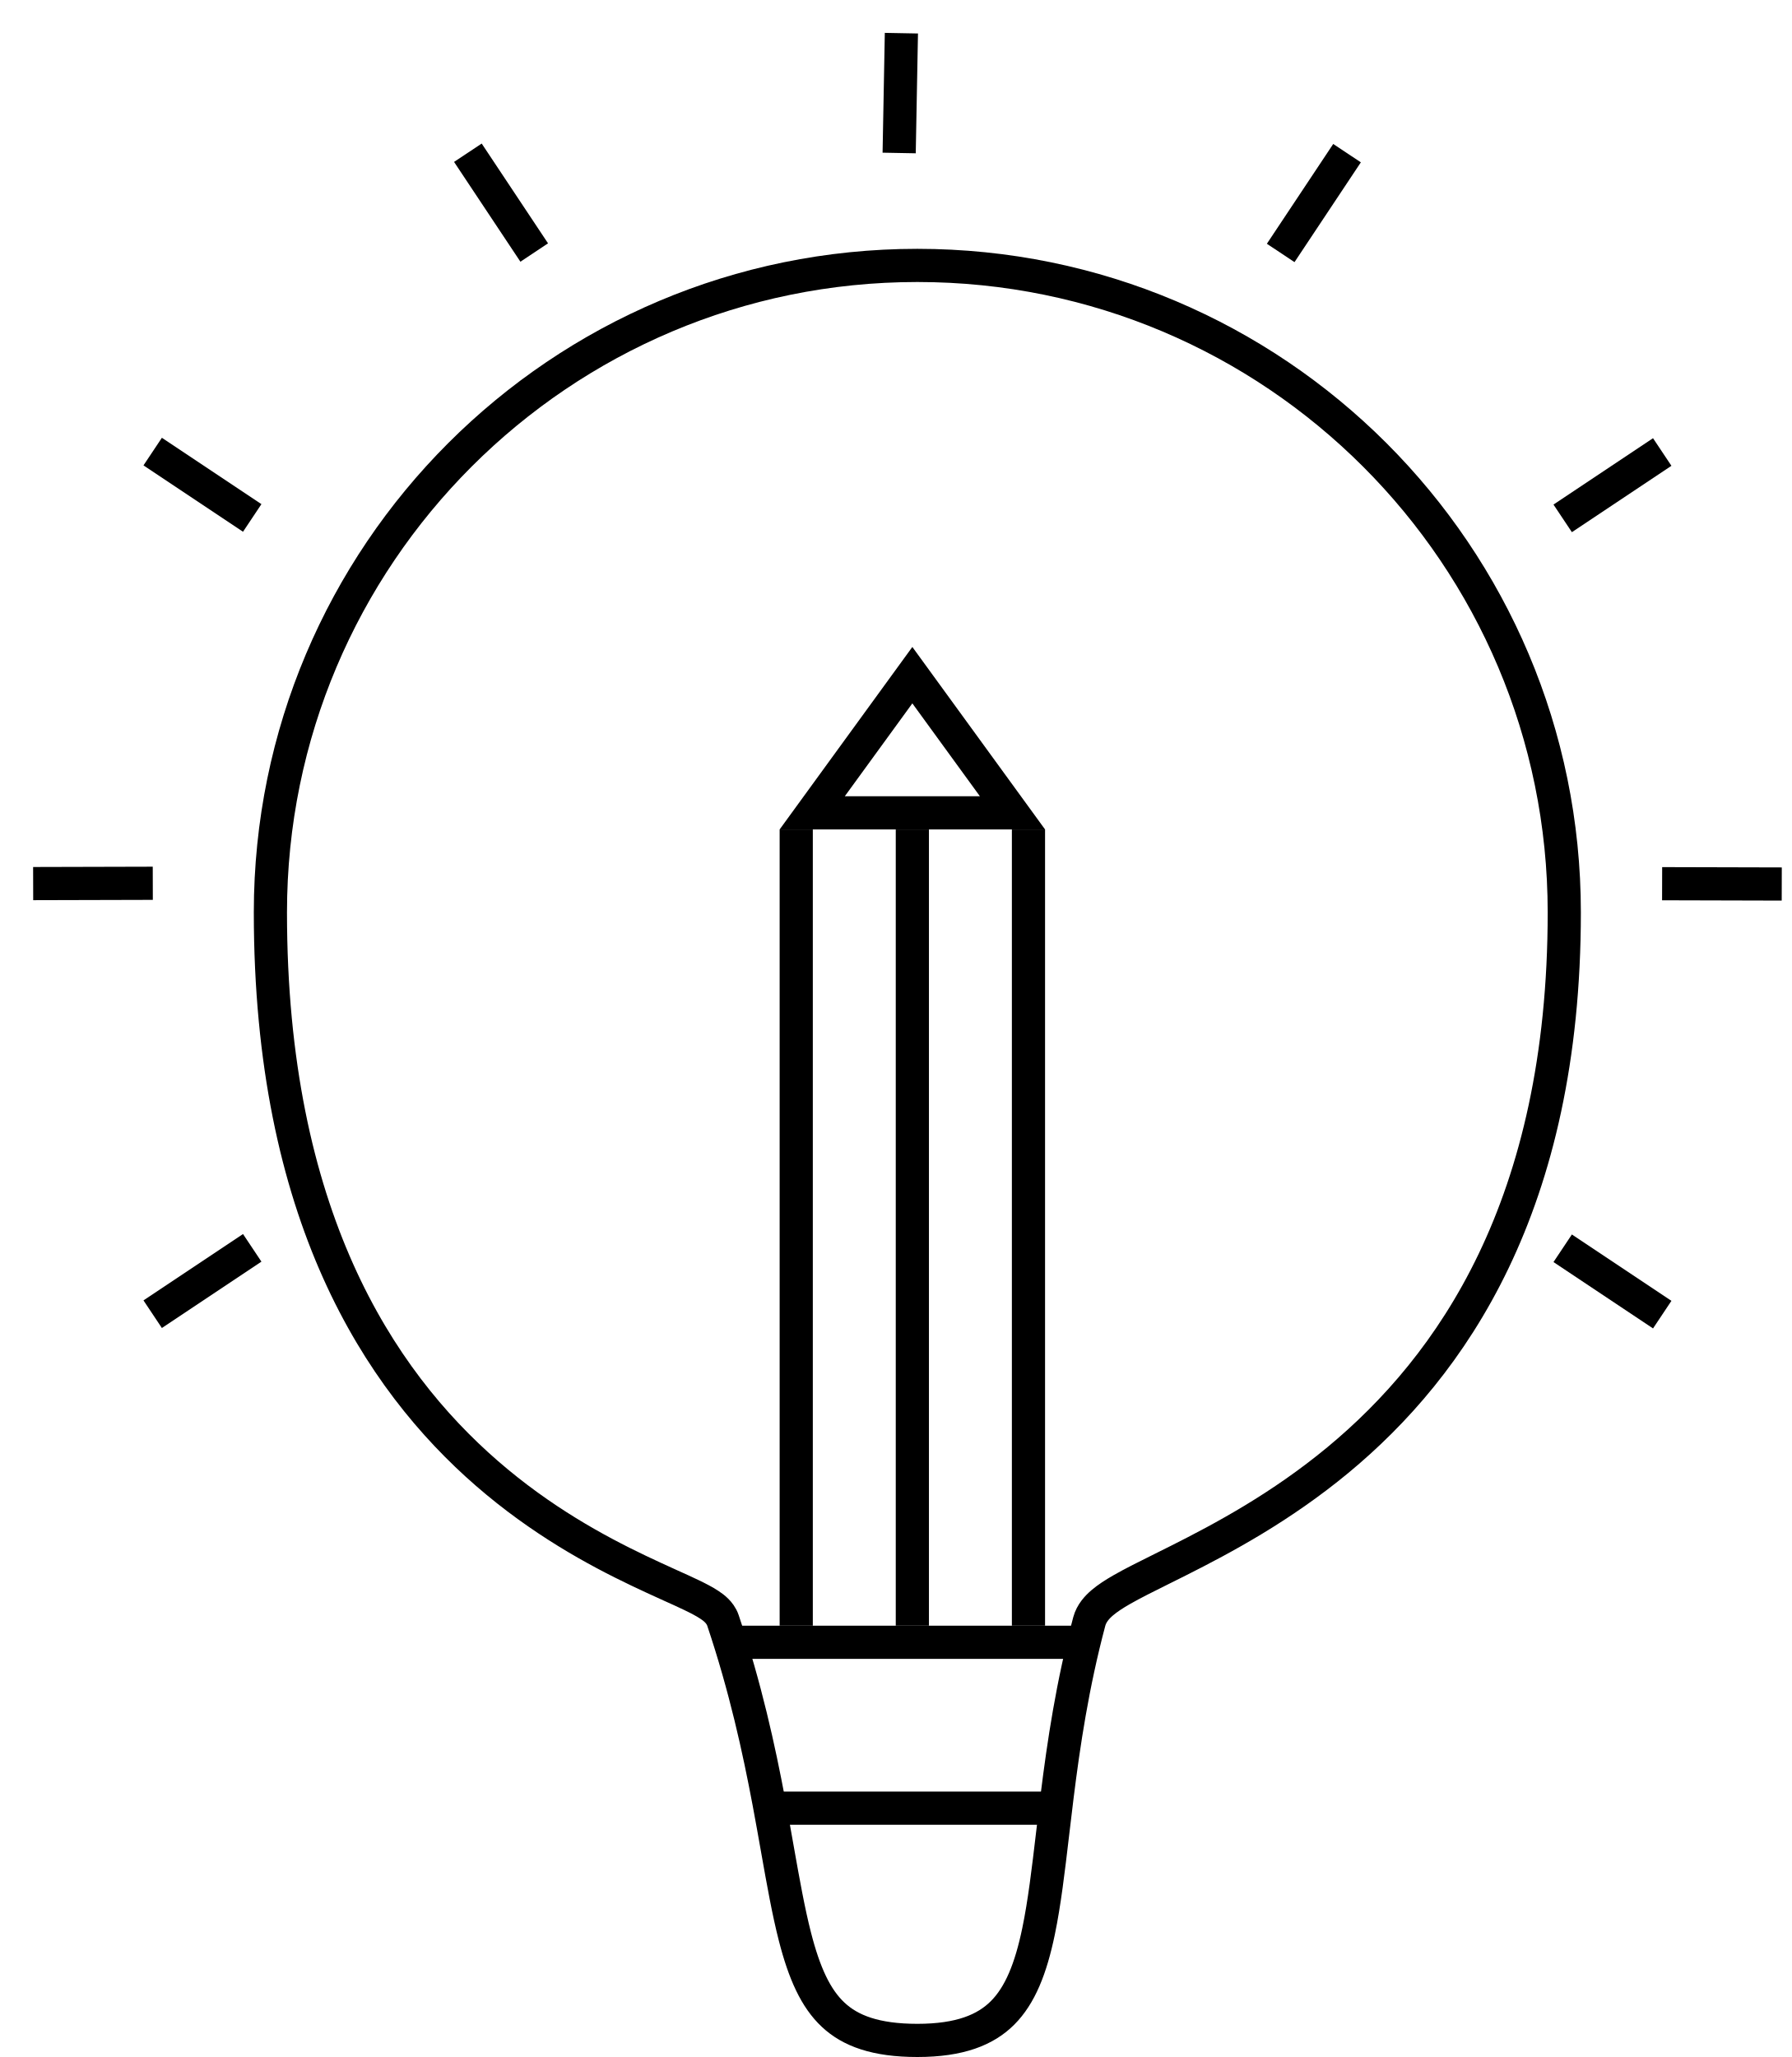
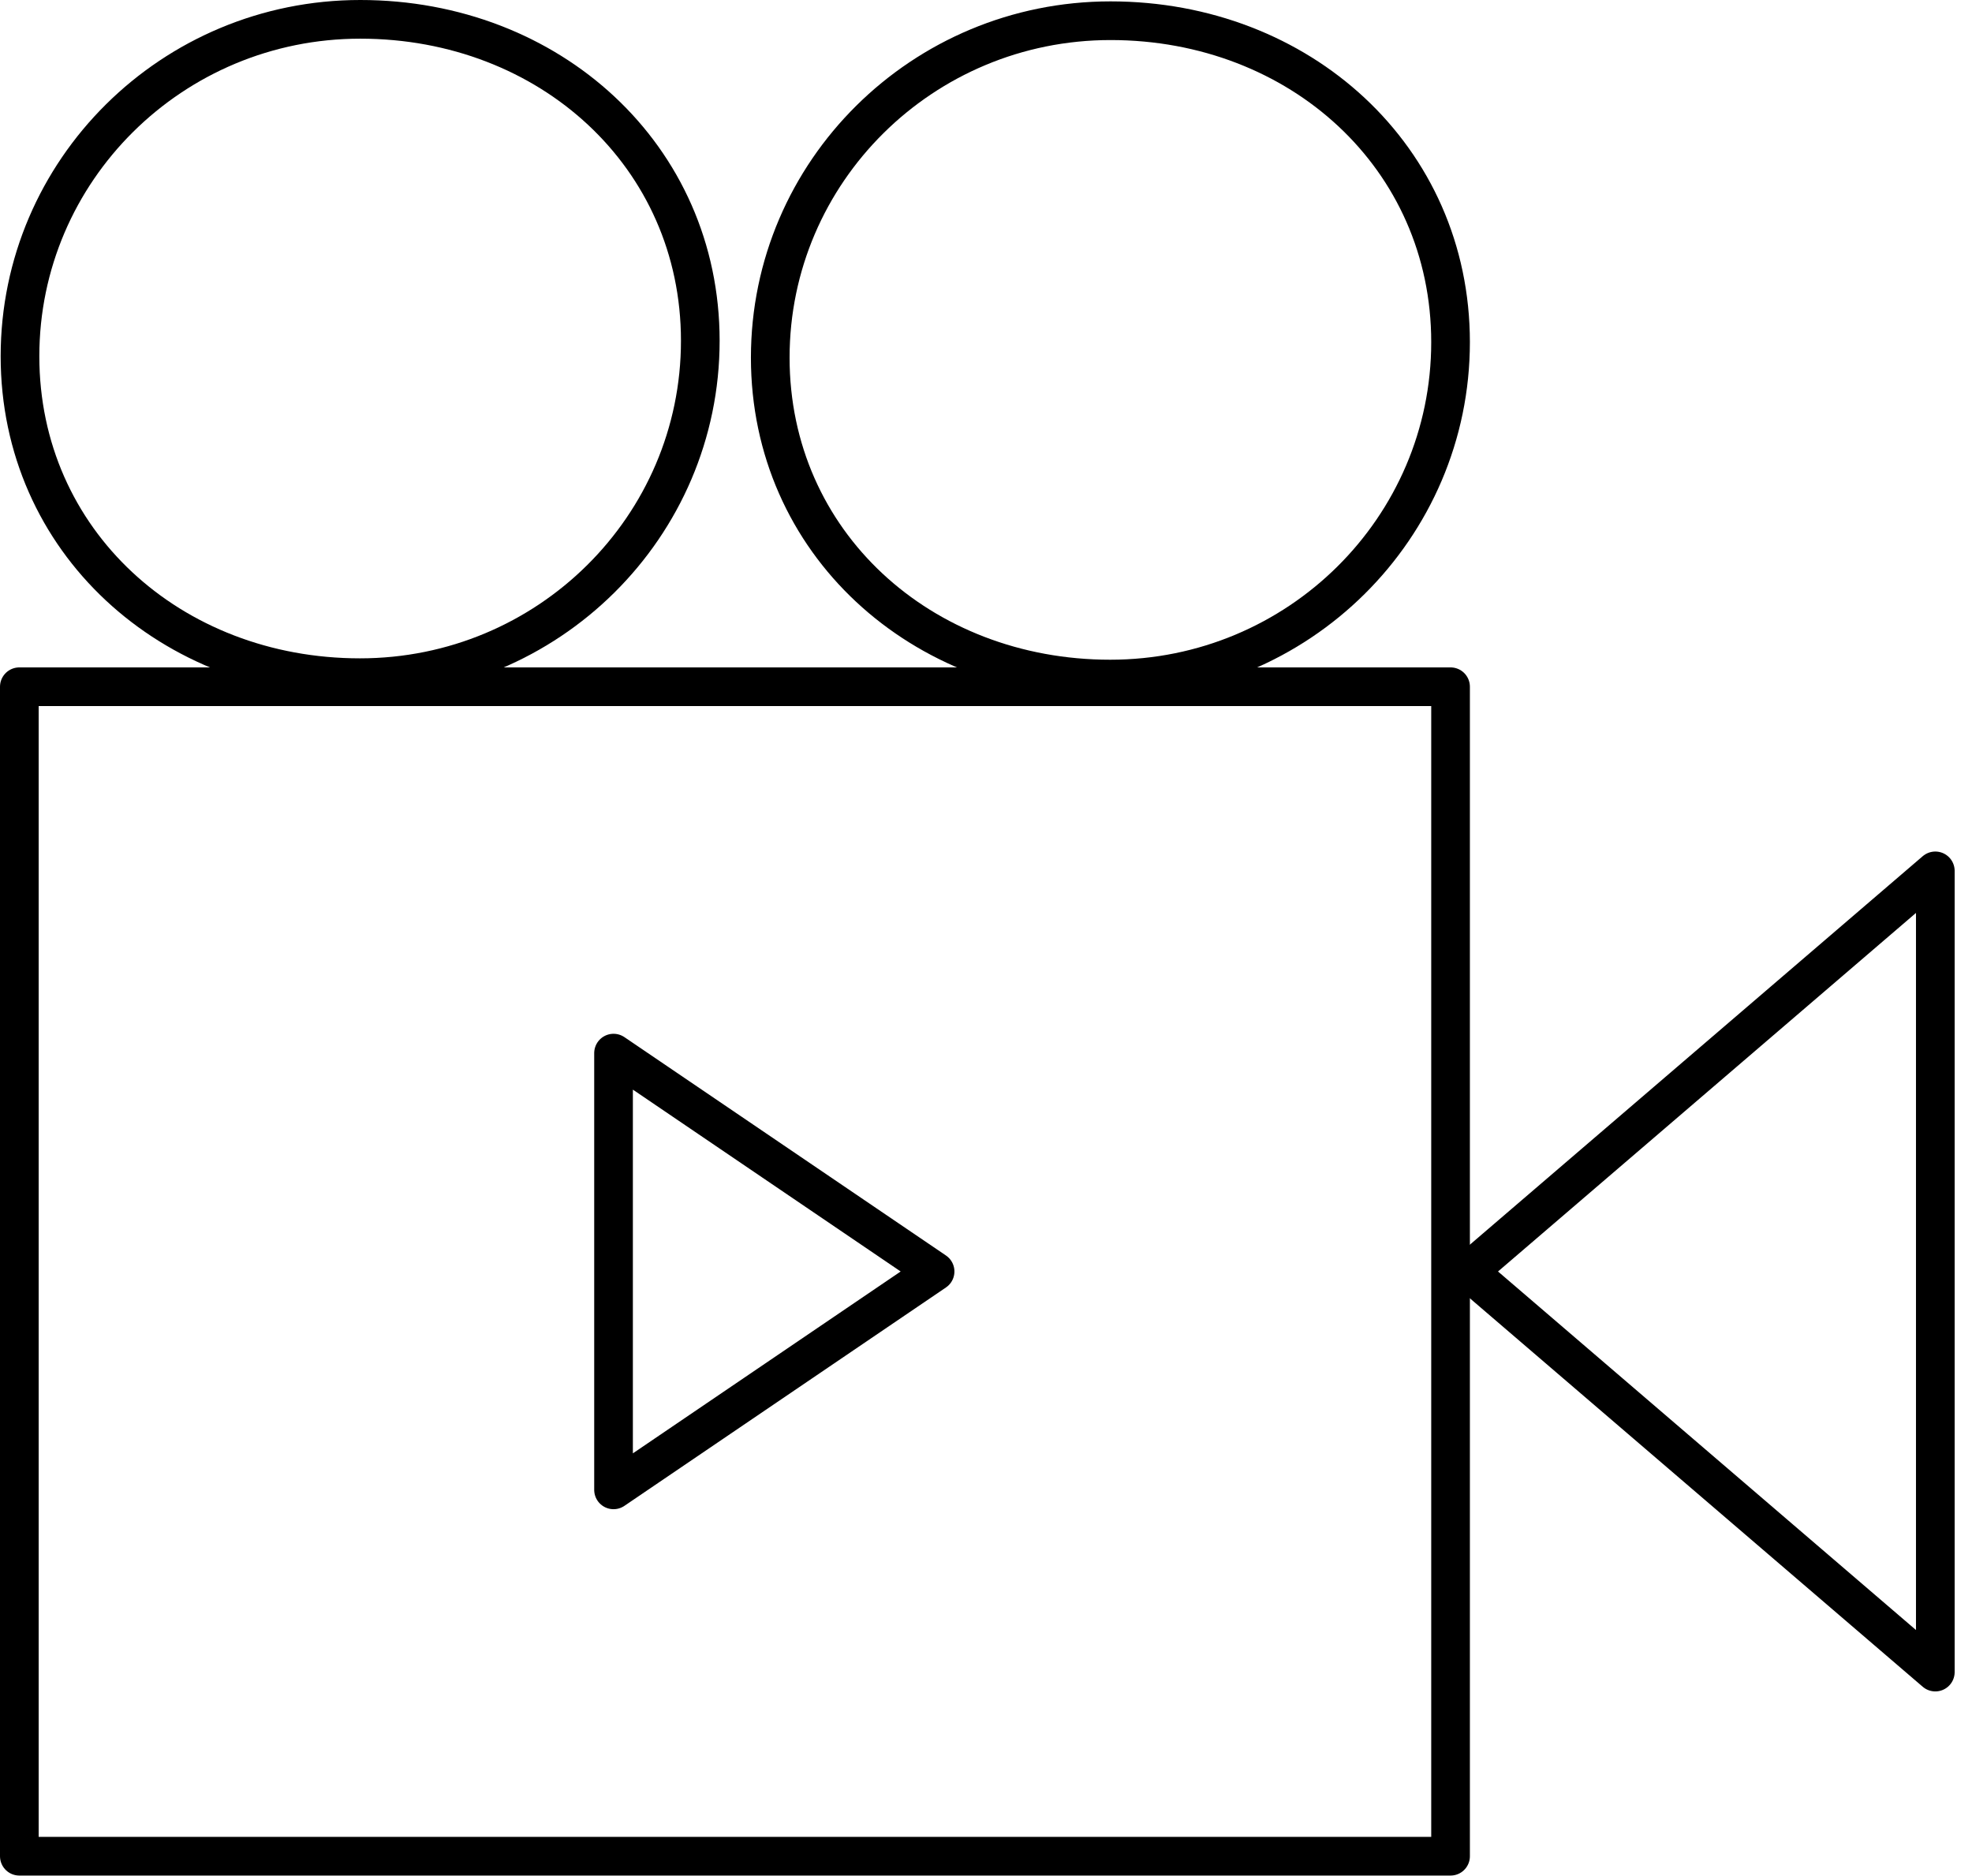
- <svg xmlns="http://www.w3.org/2000/svg" width="54" height="62" viewBox="0 0 54 62" fill="none">
-   <path d="M0.5 20C0.5 9.23 9.23 0.5 20 0.5C30.77 0.5 39.5 9.23 39.5 20C39.5 28.846 36.095 33.676 32.677 36.507C30.956 37.931 29.218 38.86 27.864 39.541C27.699 39.624 27.538 39.703 27.383 39.781C26.91 40.016 26.487 40.226 26.158 40.415C25.938 40.541 25.735 40.672 25.574 40.809C25.422 40.939 25.25 41.123 25.183 41.371C24.675 43.279 24.411 45.055 24.214 46.633C24.165 47.025 24.121 47.403 24.078 47.766C23.947 48.88 23.831 49.859 23.654 50.711C23.42 51.839 23.096 52.642 22.569 53.17C22.059 53.68 21.289 54 20 54C18.736 54 17.977 53.707 17.465 53.228C16.936 52.735 16.593 51.975 16.311 50.876C16.116 50.115 15.961 49.244 15.784 48.246C15.704 47.795 15.62 47.318 15.525 46.814C15.222 45.209 14.822 43.371 14.141 41.341C14.095 41.206 14.014 41.108 13.949 41.043C13.881 40.975 13.803 40.917 13.729 40.869C13.582 40.772 13.395 40.675 13.193 40.578C13.009 40.489 12.794 40.392 12.56 40.287L12.479 40.25C12.211 40.128 11.915 39.994 11.596 39.841C10.319 39.231 8.666 38.334 7.027 36.91C3.768 34.079 0.5 29.11 0.5 20Z" transform="translate(7.65039 7.5)" stroke="black" />
-   <line y1="-0.5" x2="11" y2="-0.5" transform="translate(22 50)" stroke="black" />
-   <path d="M0 0H9" transform="translate(23 54.5)" stroke="black" />
-   <path d="M0 0H3.606" transform="translate(7.60254 37.6113) rotate(146.31)" stroke="black" />
-   <path d="M0 0L3.606 0" transform="translate(4.60547 26.623) rotate(179.852)" stroke="black" />
-   <path d="M0 0L2.995 2.008" transform="translate(7.60254 15.6113) rotate(179.852)" stroke="black" />
-   <path d="M0 0L1.992 3.013" transform="translate(16.1025 7.61133) rotate(179.852)" stroke="black" />
-   <path d="M0 0H3.606" transform="translate(47.1025 37.624) scale(1 -1) rotate(-33.6901)" stroke="black" />
-   <path d="M0 0L3.606 0" transform="translate(50.0996 26.6357) scale(1 -1) rotate(-0.148291)" stroke="black" />
-   <path d="M0 0L2.995 2.008" transform="translate(47.1025 15.624) scale(1 -1) rotate(-0.148291)" stroke="black" />
-   <path d="M0 0L1.992 3.013" transform="translate(38.6025 7.62402) scale(1 -1) rotate(-0.148291)" stroke="black" />
-   <path d="M0 0L1.992 3.013" transform="translate(27.1699 1) rotate(34.5406)" stroke="black" />
-   <path d="M0.982 5L4 0.85L7.018 5H0.982Z" transform="translate(23.5 19.5)" stroke="black" />
-   <path d="M0 0H24" transform="translate(24 25) rotate(90)" stroke="black" />
-   <path d="M0 0H24" transform="translate(31 25) rotate(90)" stroke="black" />
-   <path d="M0 0H24" transform="translate(27.5 25) rotate(90)" stroke="black" />
+ <svg xmlns="http://www.w3.org/2000/svg" width="102" height="97" viewBox="0 0 102 97" fill="none">
+   <rect x="1" y="1" width="74.029" height="60.483" transform="translate(0 34.5166)" stroke="black" stroke-width="2" stroke-linecap="round" stroke-linejoin="round" />
+   <path d="M36.188 17.624C36.188 27.238 28.317 35.048 18.585 35.048C8.796 35.048 1 27.983 1 18.425C1 8.81 8.872 1 18.603 1C28.392 1 36.188 8.065 36.188 17.624Z" transform="translate(0.0341797)" stroke="black" stroke-width="2" />
+   <path d="M36.188 17.624C36.188 27.238 28.317 35.048 18.585 35.048C8.796 35.048 1 27.983 1 18.425C1 8.81 8.872 1 18.603 1C28.392 1 36.188 8.065 36.188 17.624Z" transform="translate(38.8406 0.0712891)" stroke="black" stroke-width="2" />
+   <path d="M5.717 25.691L26.435 1.536L47.154 25.691L5.717 25.691Z" transform="translate(74.4116 92.1934) rotate(-90)" stroke="black" stroke-width="2" stroke-linecap="round" stroke-linejoin="round" />
+   <path d="M3.927 18.412L15.22 1.78L26.514 18.412L3.927 18.412Z" transform="translate(50.1467 50.5381) rotate(90)" stroke="black" stroke-width="2" stroke-linecap="round" stroke-linejoin="round" />
</svg>
